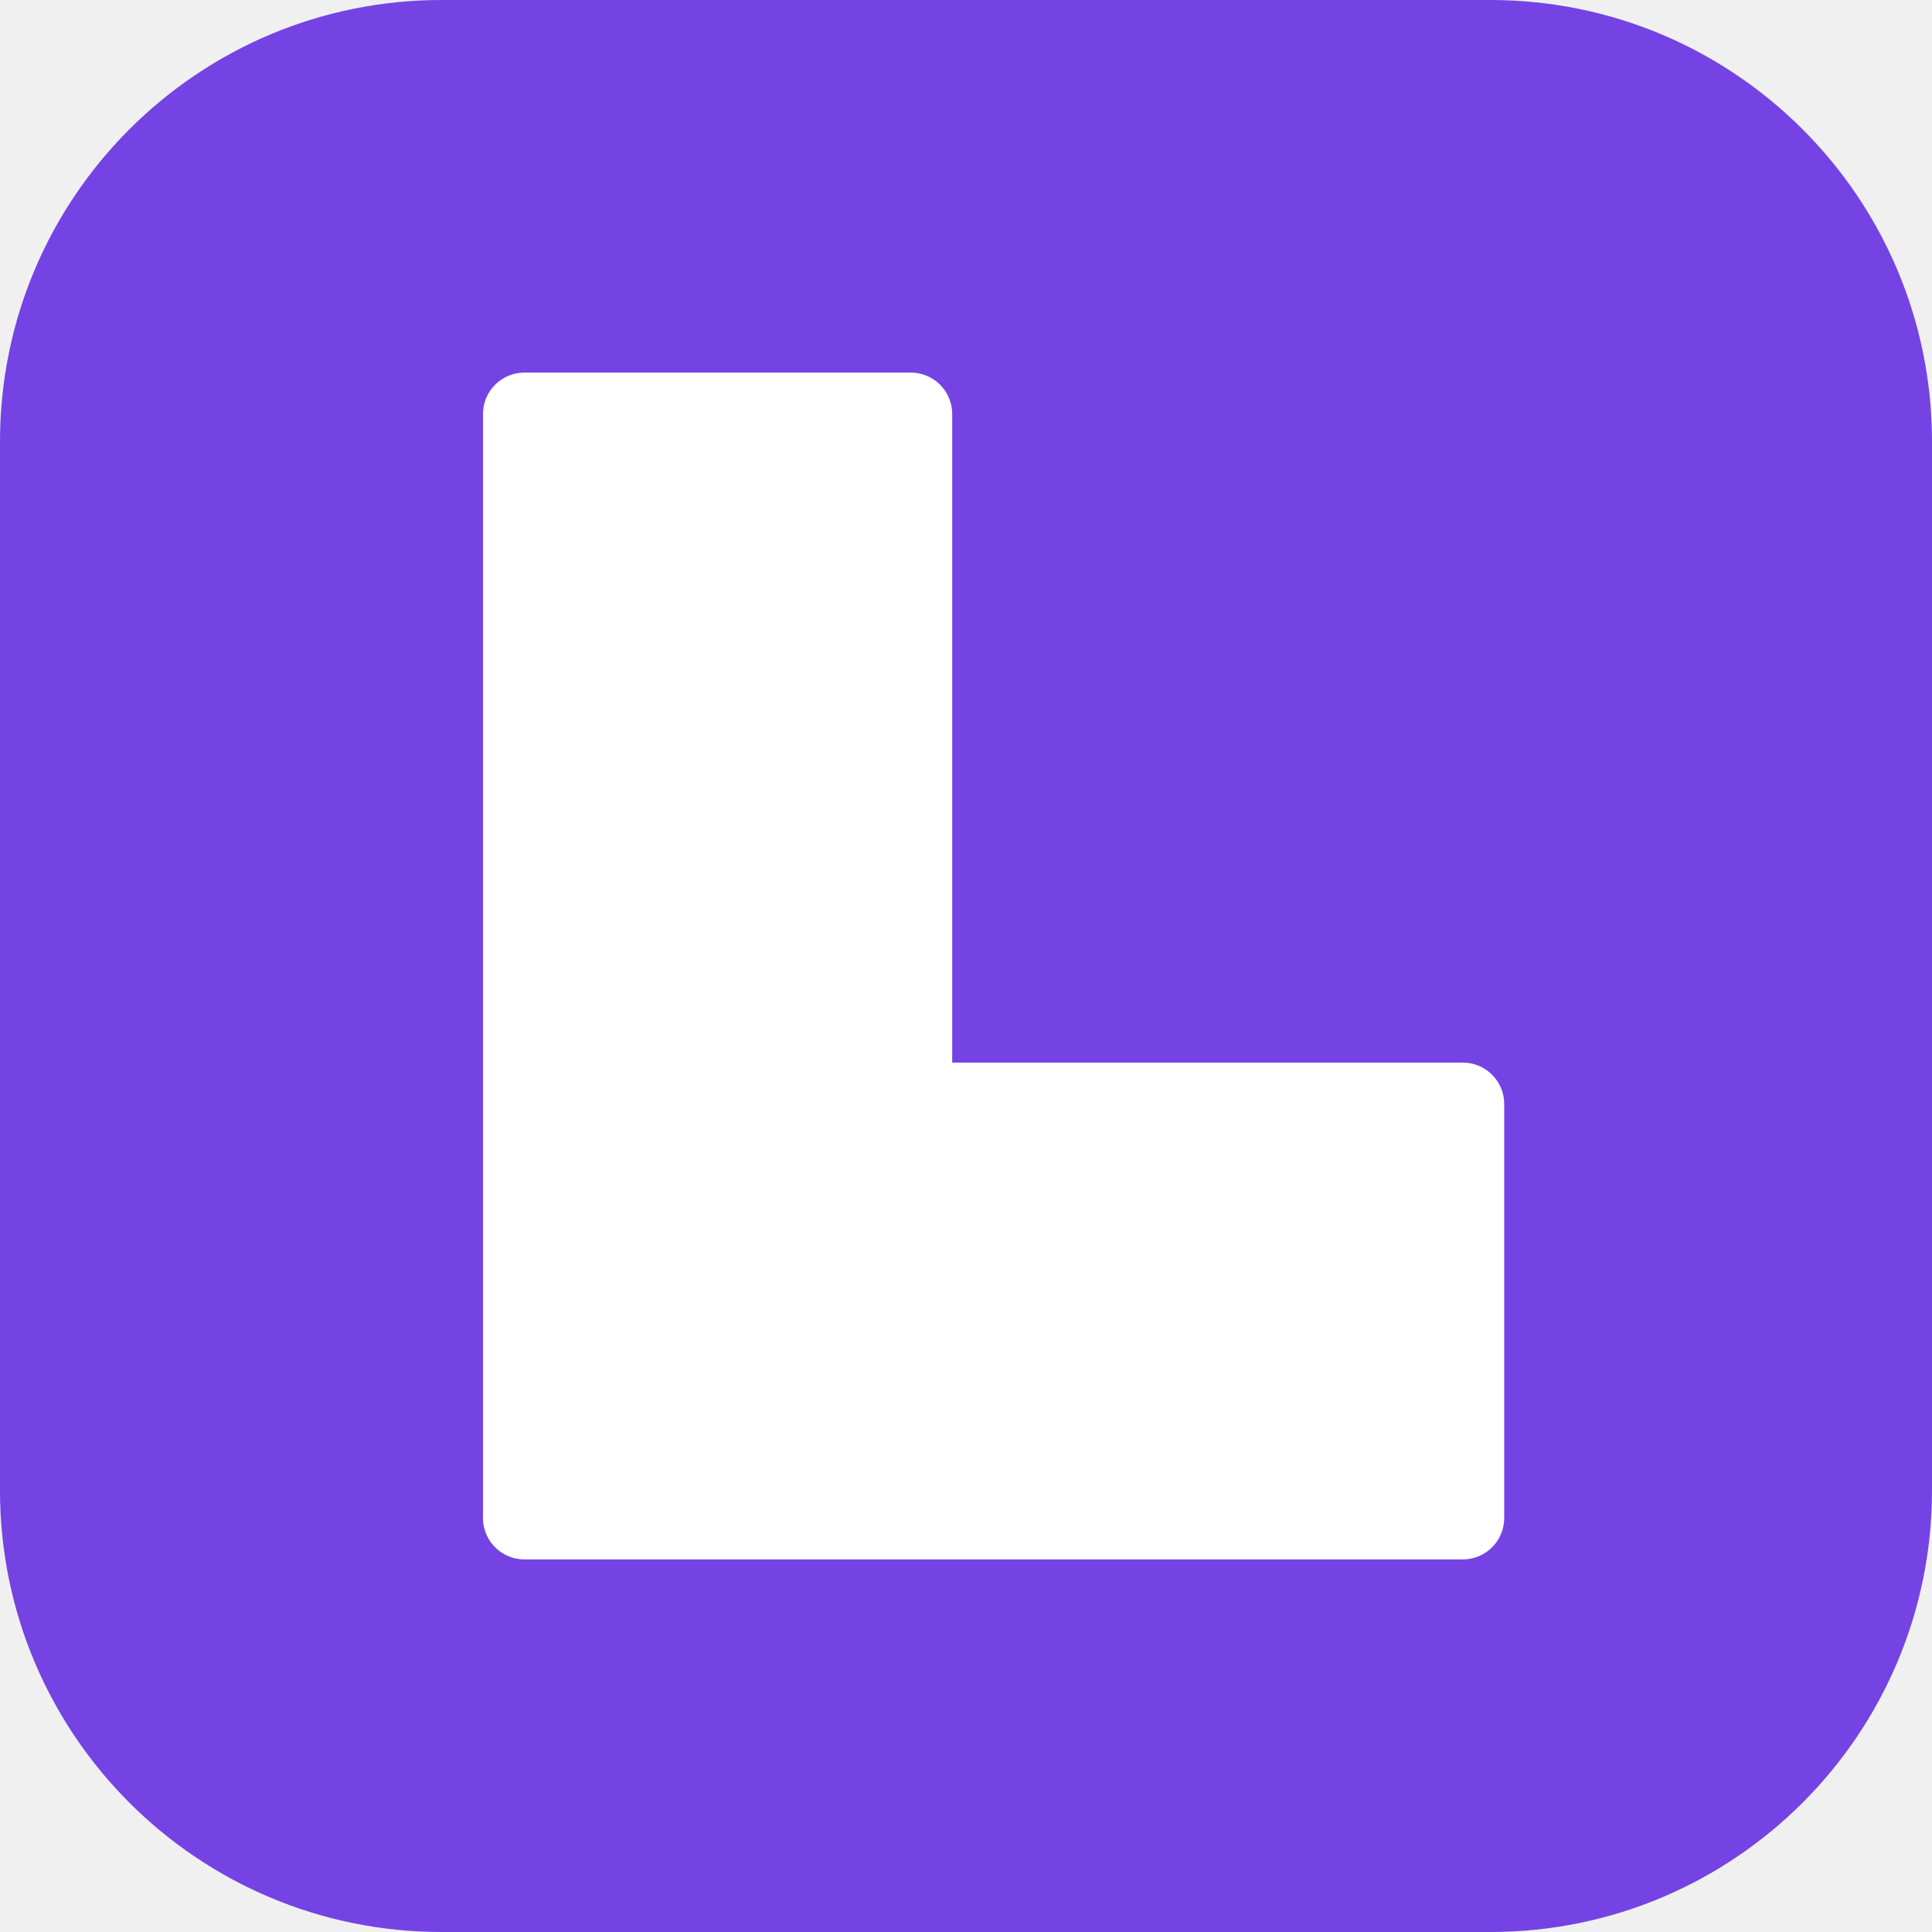
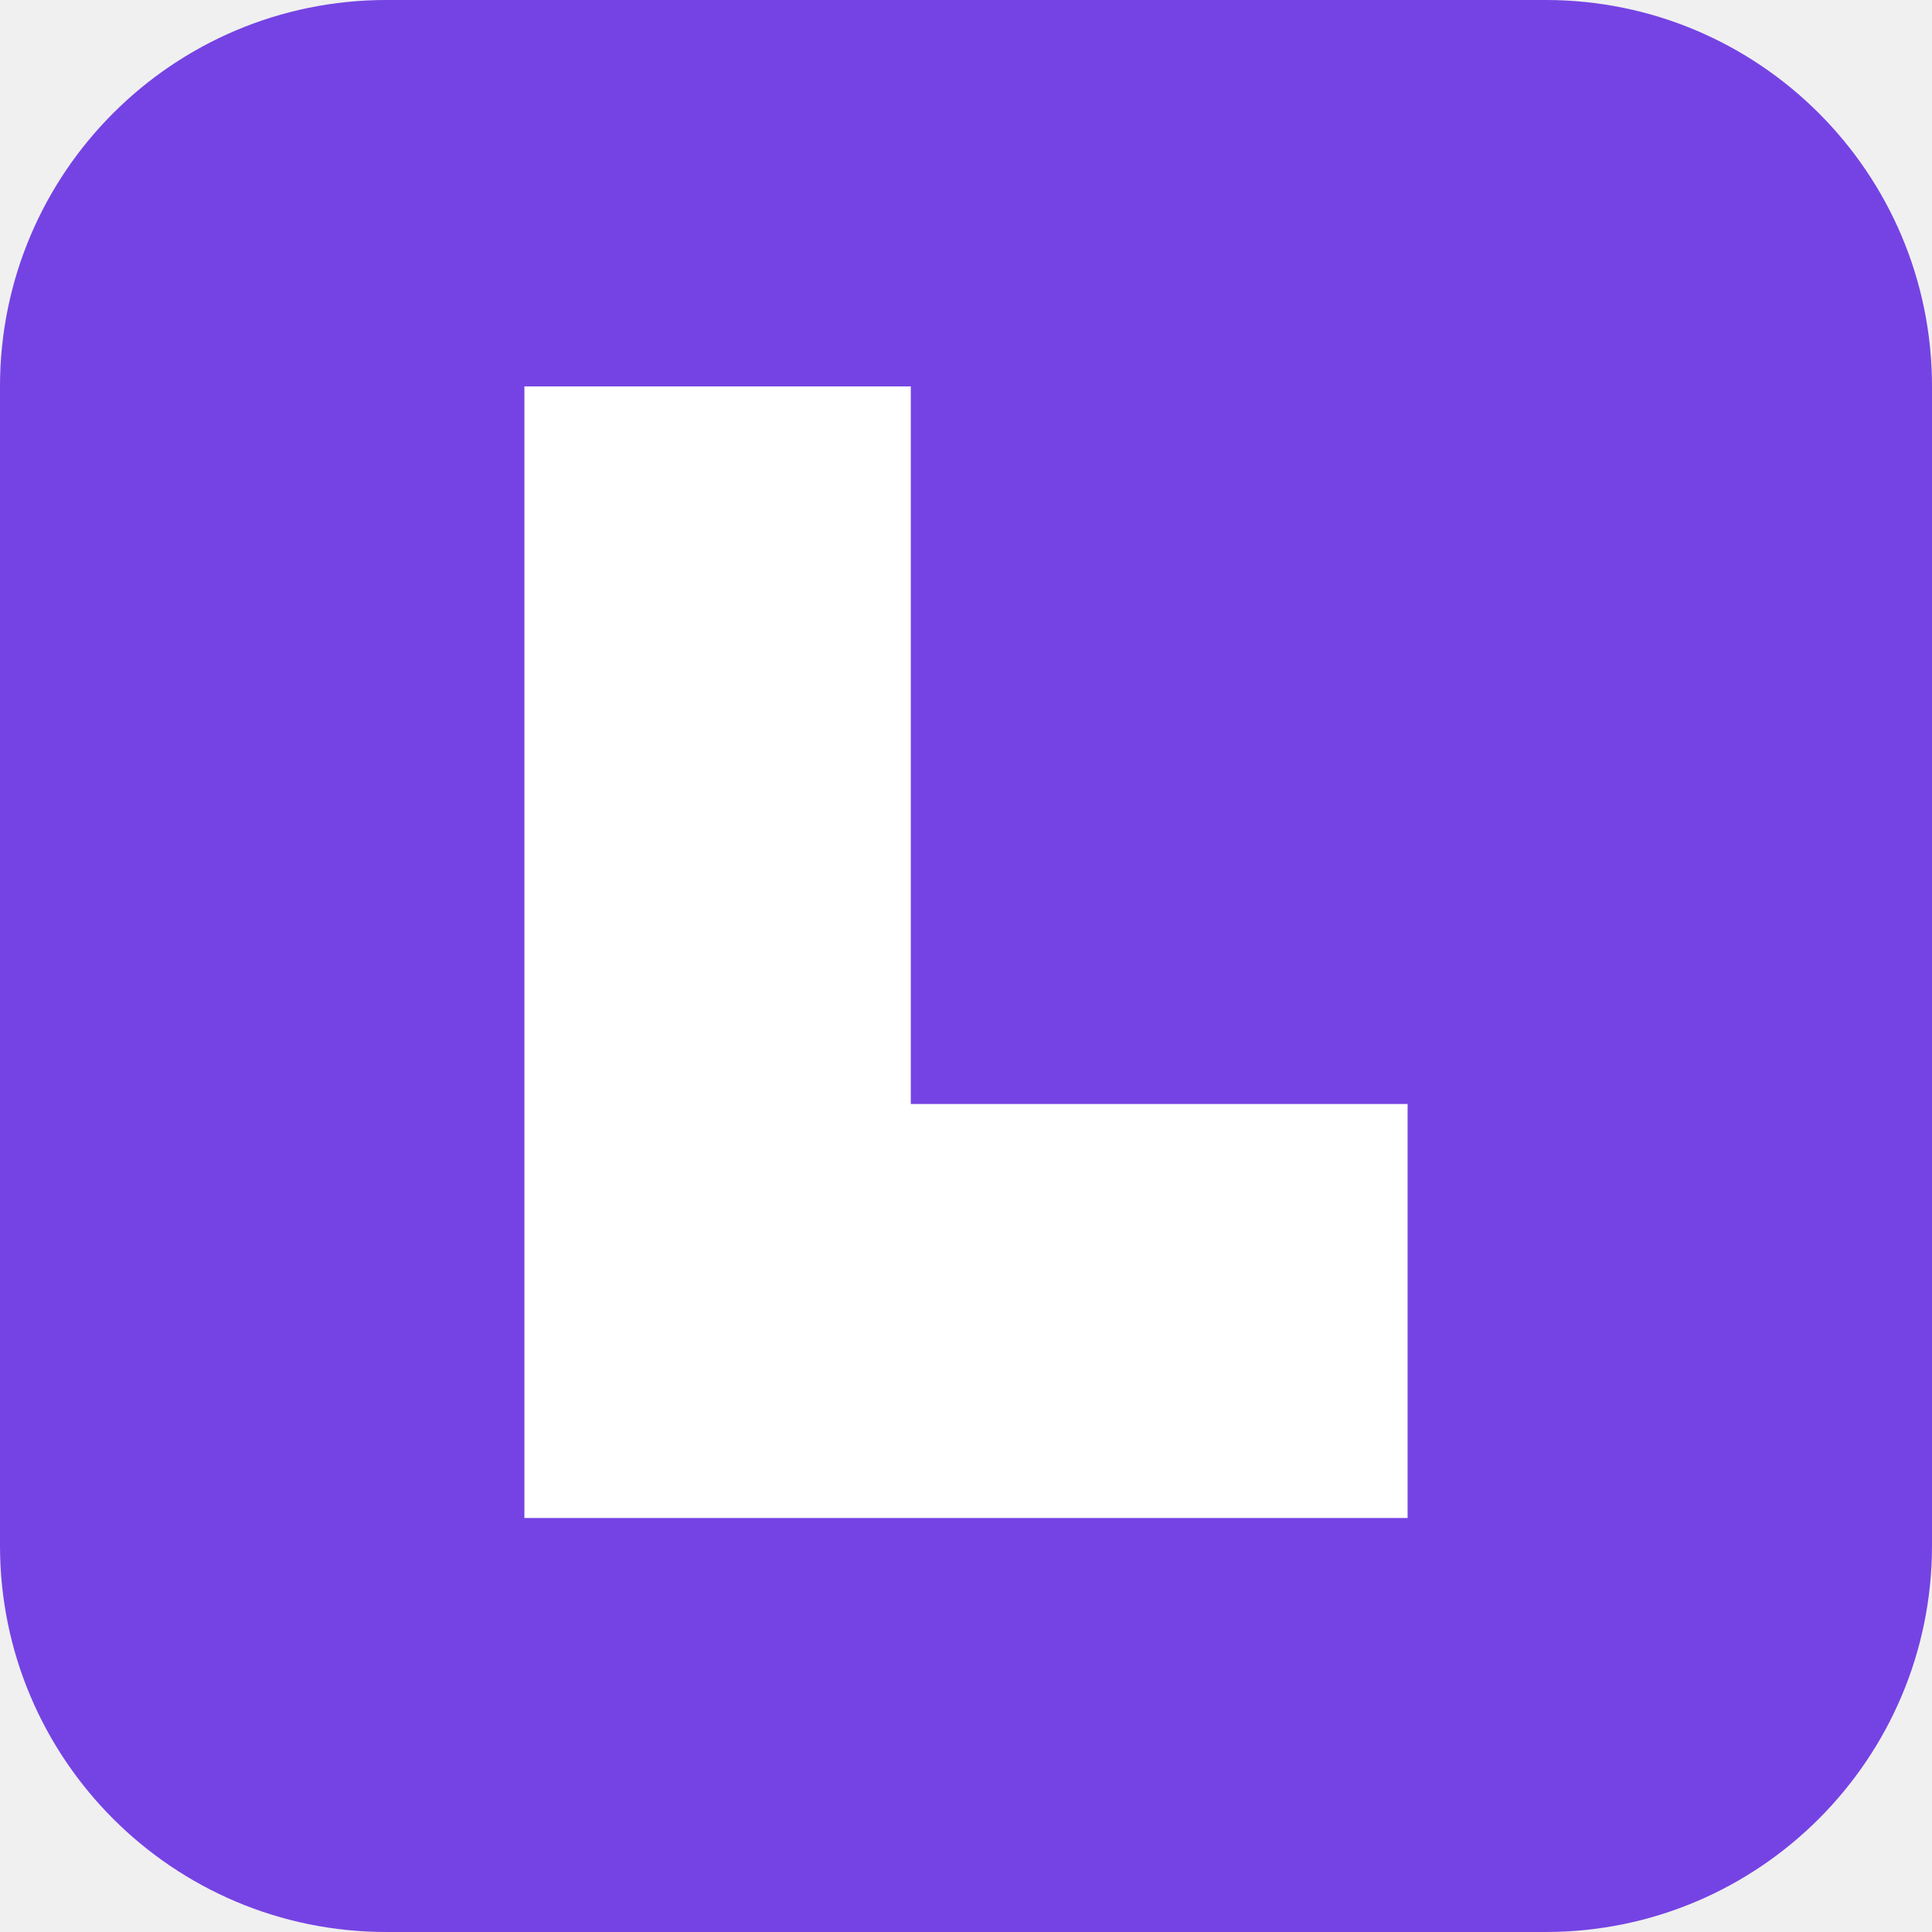
<svg xmlns="http://www.w3.org/2000/svg" viewBox="0 0 140 140" width="140" height="140">
-   <rect width="140" height="140" rx="32" fill="#7543E3" />
-   <path d="M 38 30 H 66 V 80 H 106 V 110 H 38 Z" fill="#FFFFFF" stroke="#FFFFFF" stroke-width="6" stroke-linejoin="round" stroke-linecap="round" />
+   <rect width="140" height="140" rx="28" fill="#7543E3" />
+   <path d="M 38 28 L 66 28 L 66 80 L 102 80 L 102 110 L 38 110 Z" fill="#FFFFFF" />
</svg>
